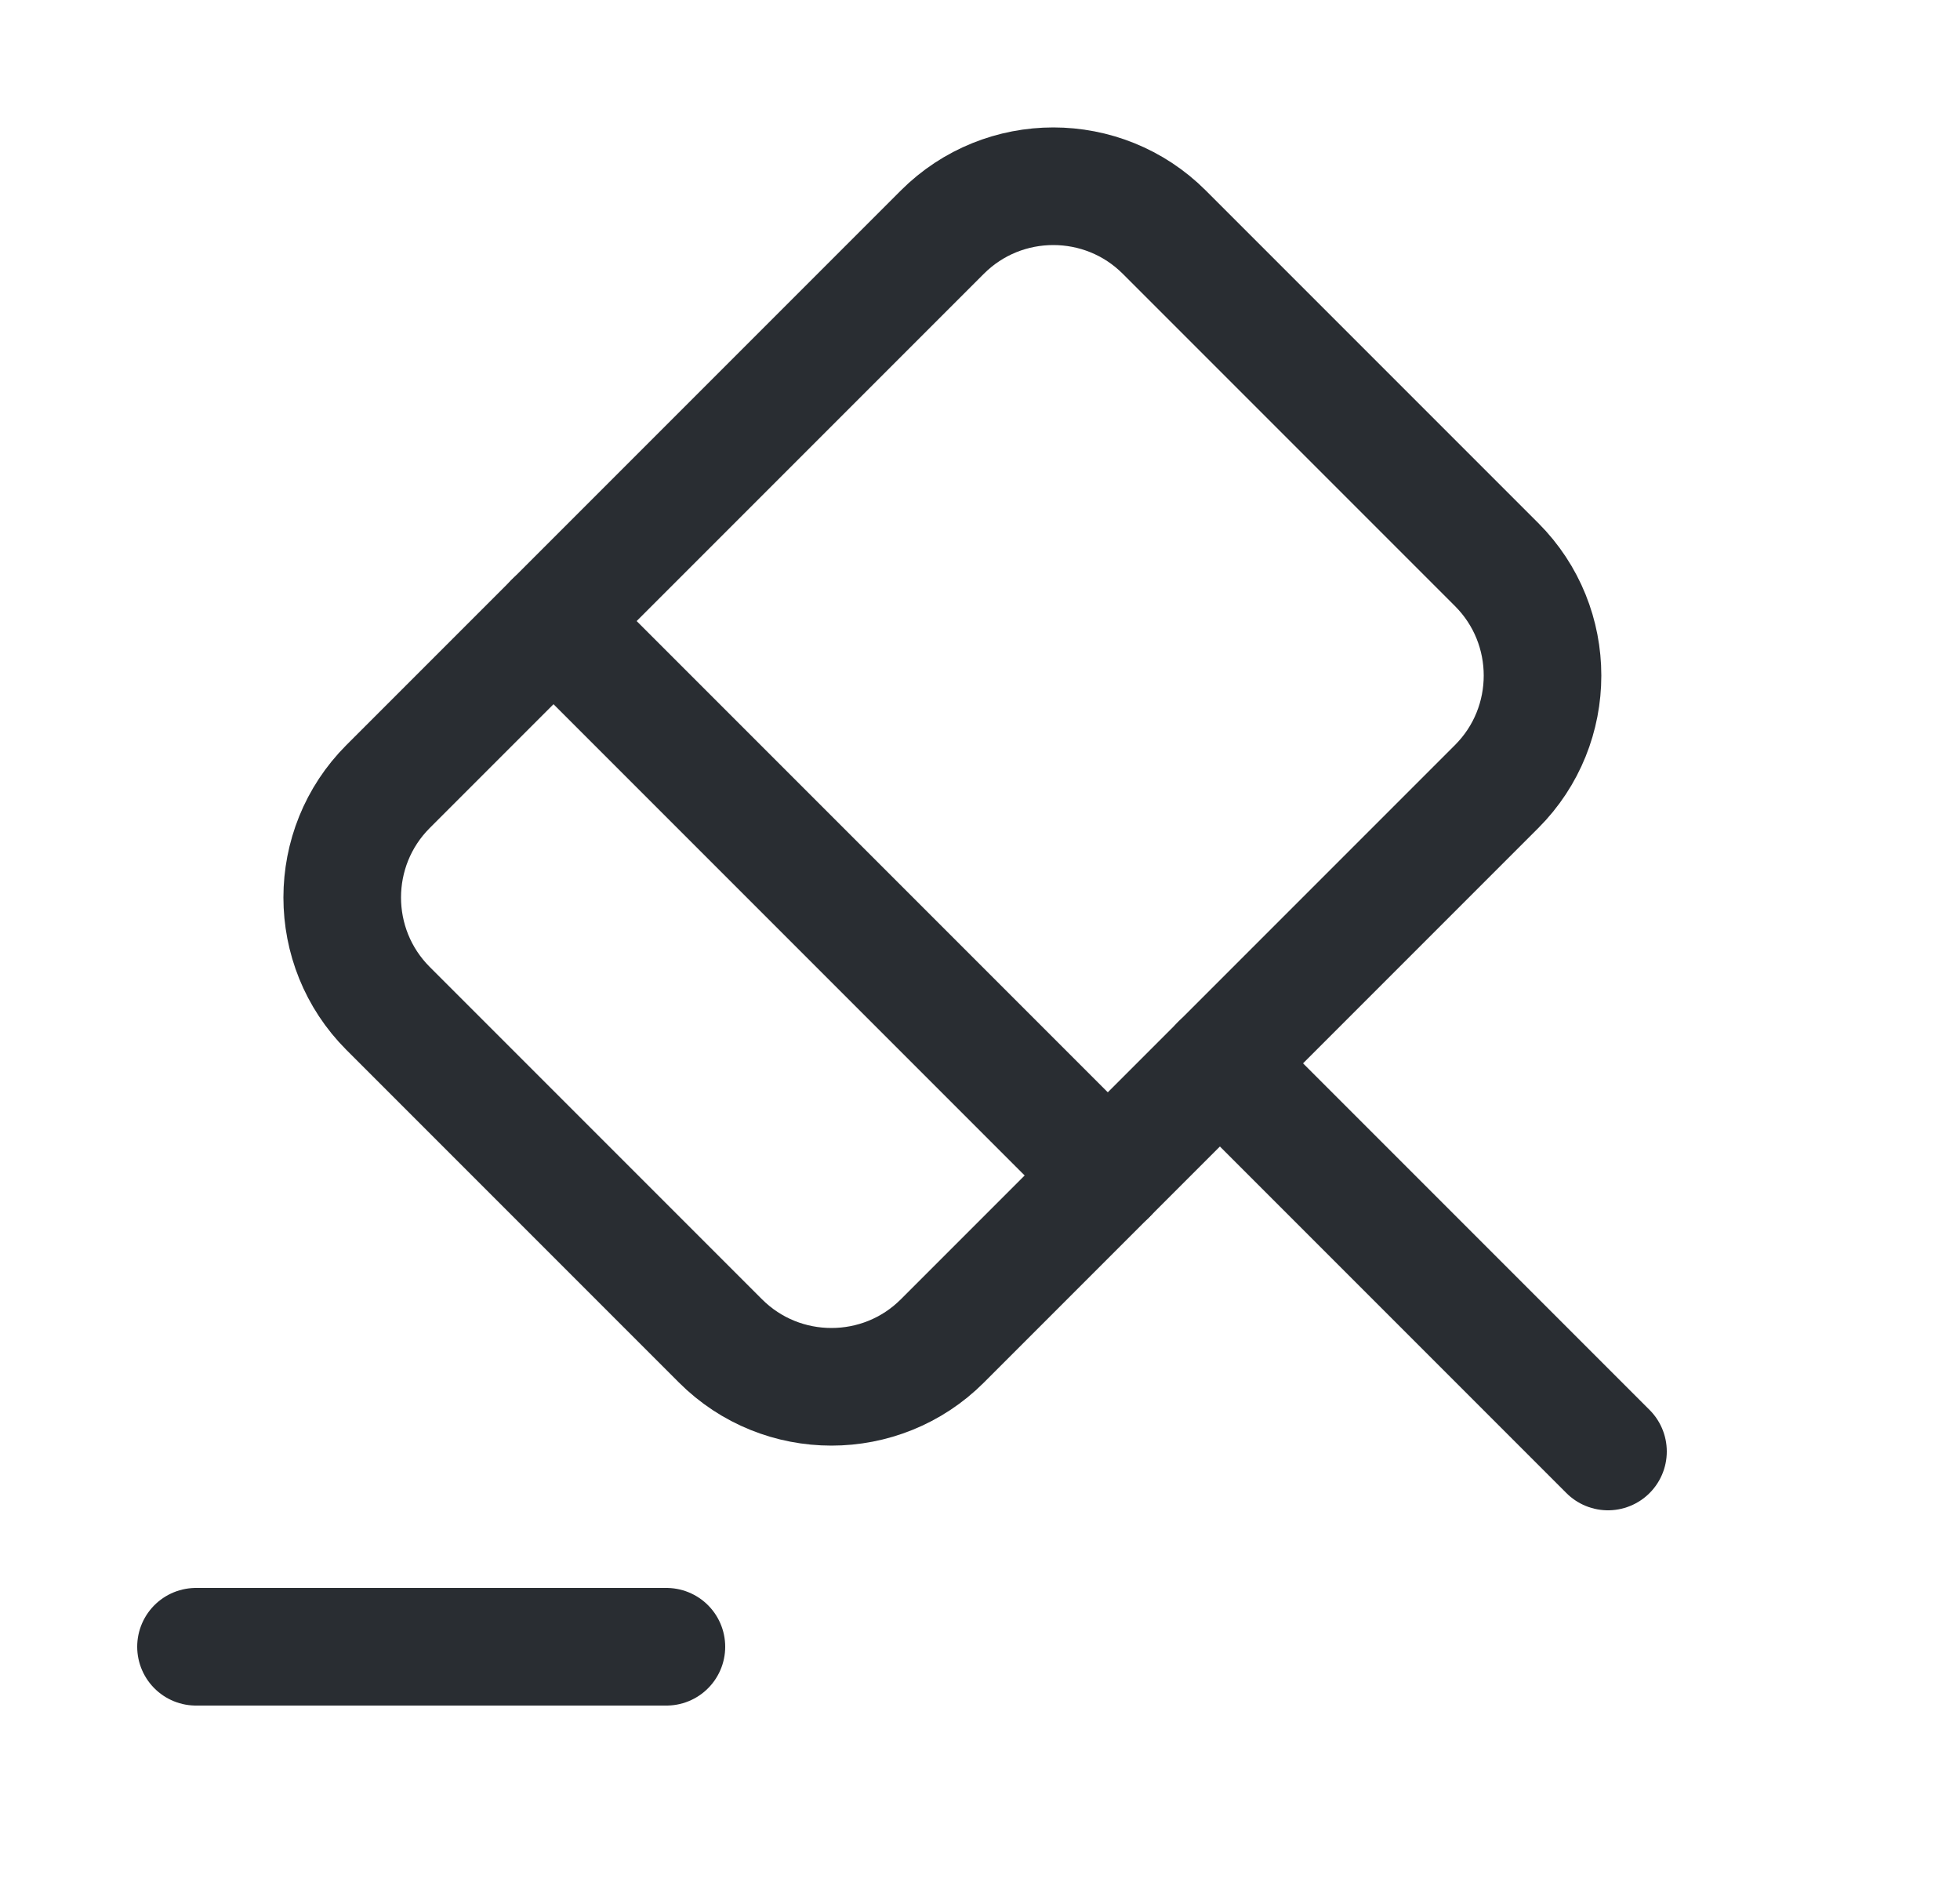
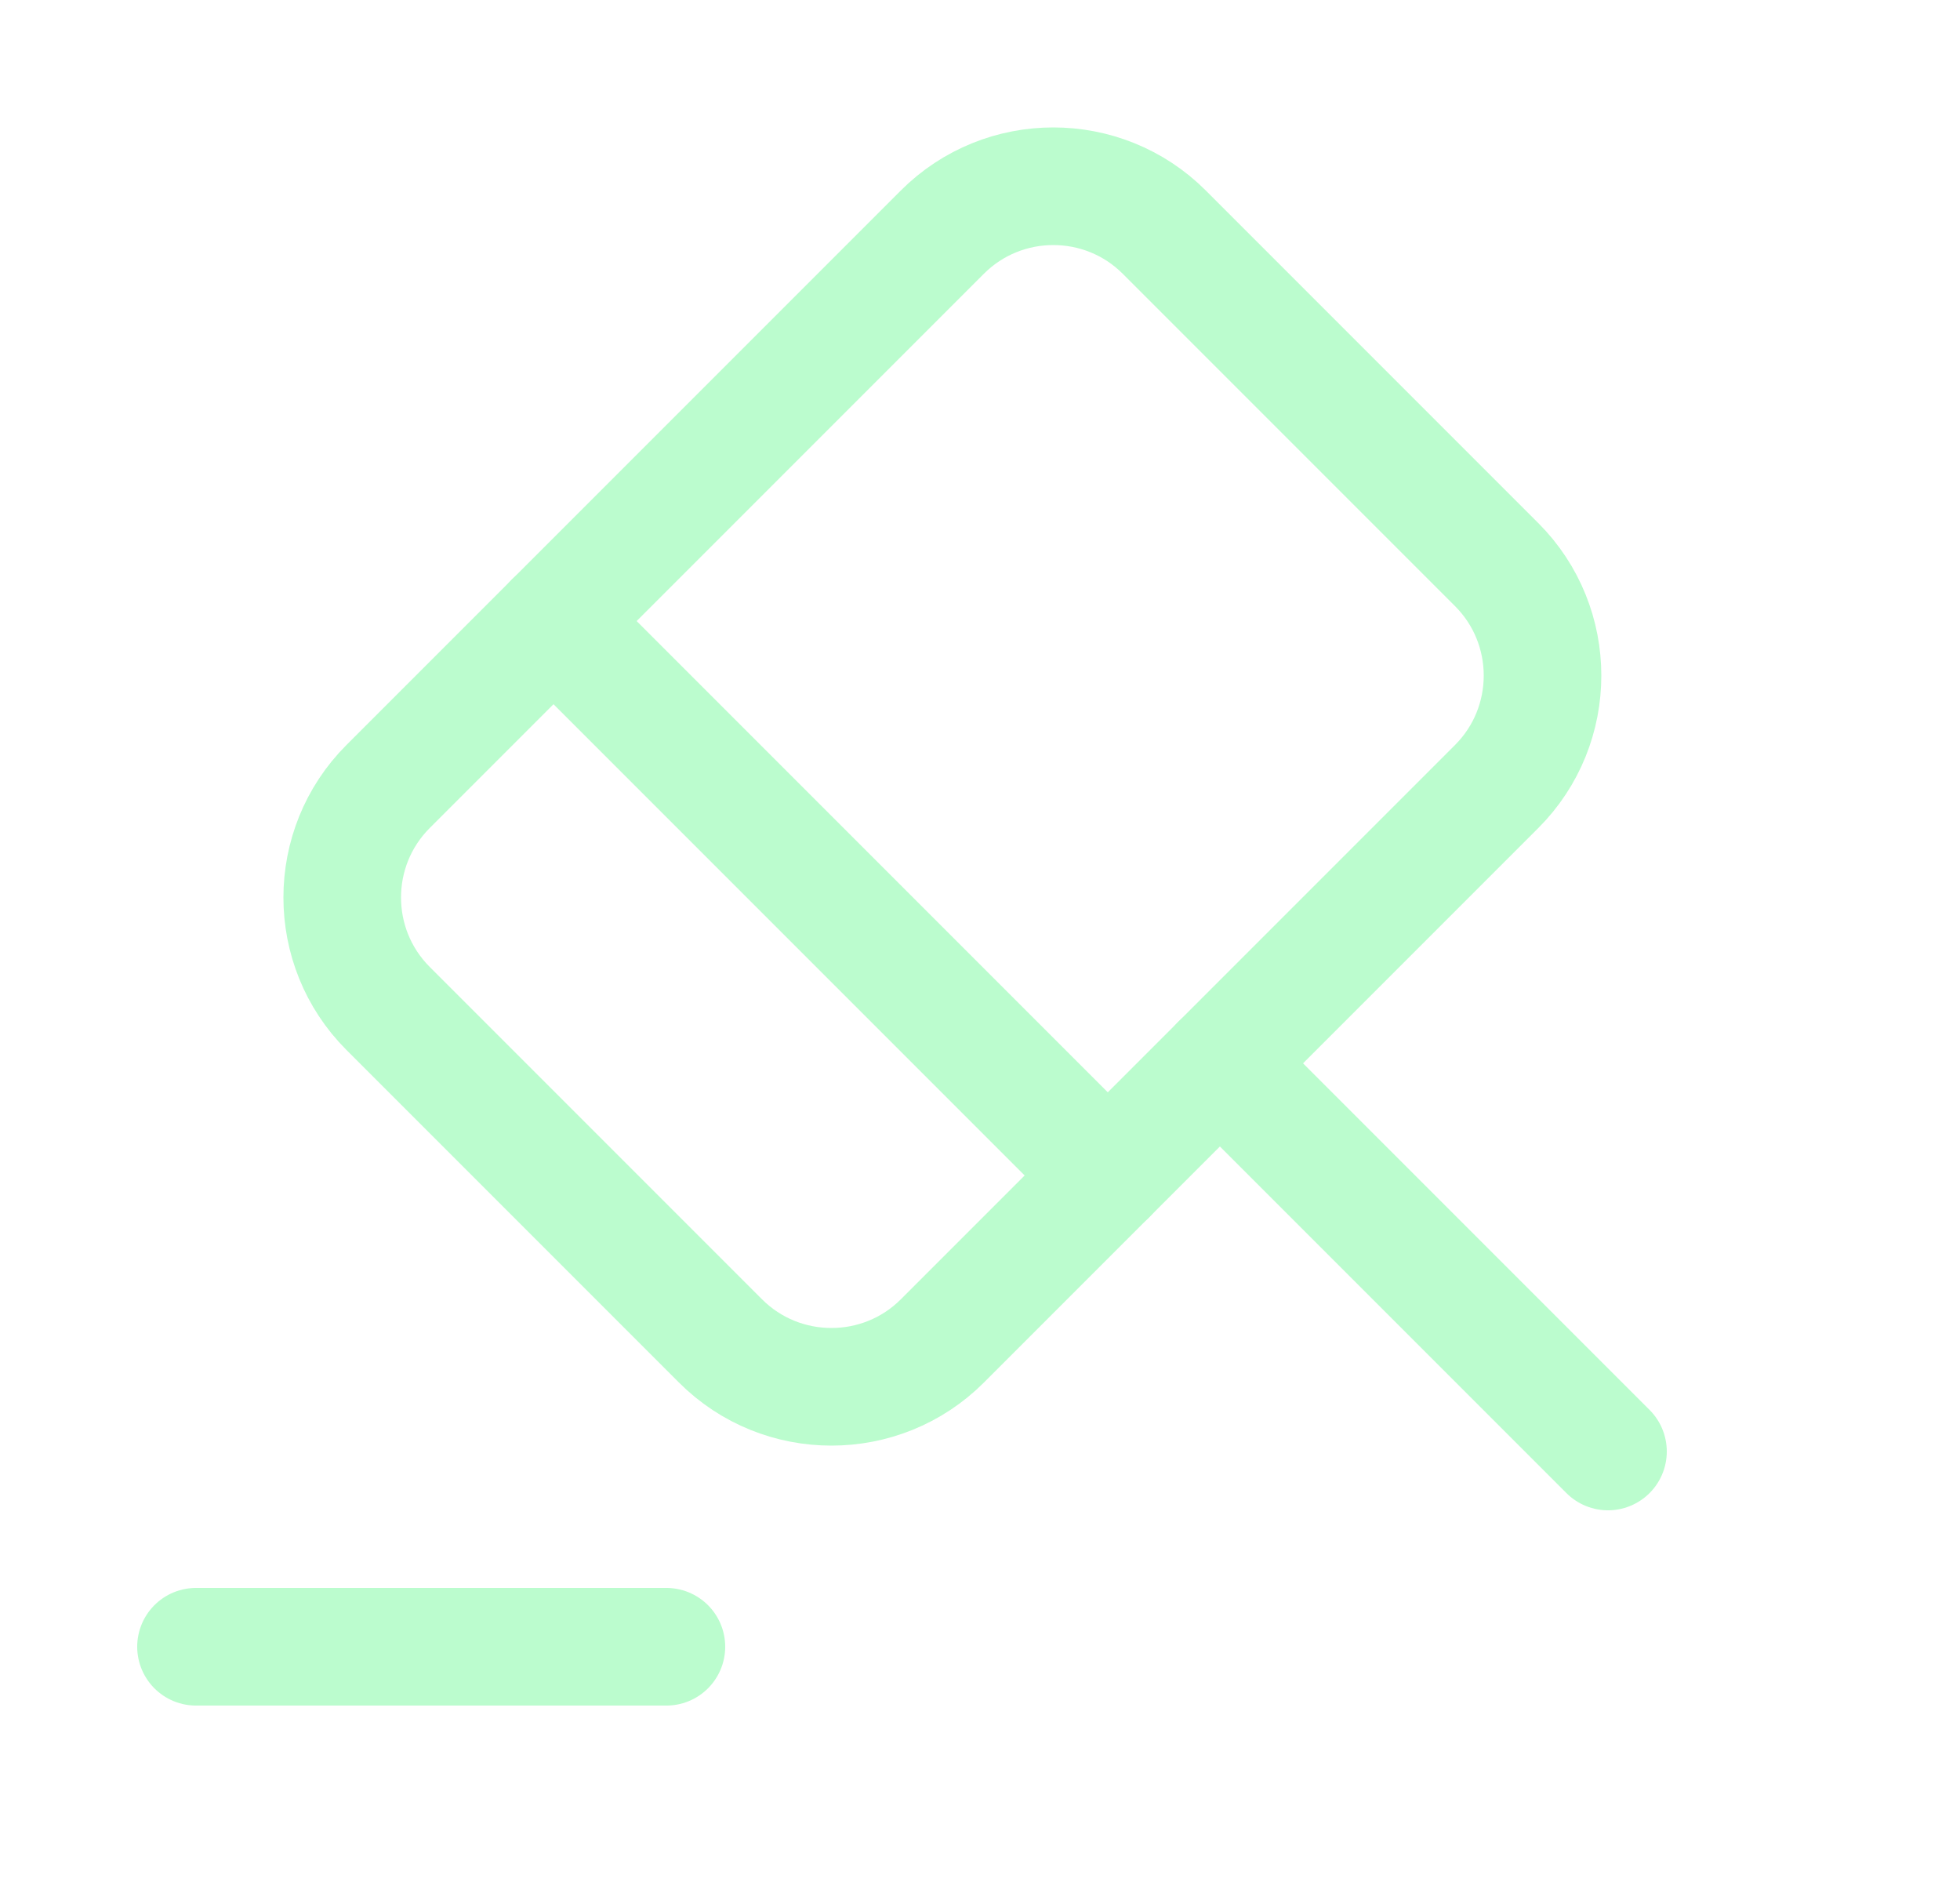
<svg xmlns="http://www.w3.org/2000/svg" width="25" height="24" viewBox="0 0 25 24" fill="none">
-   <path d="M20.51 18.51L15.56 13.56" stroke="#292D32" stroke-width="1.5" stroke-miterlimit="10" stroke-linecap="round" stroke-linejoin="round" />
-   <path d="M15.56 13.56L12.02 17.1C11.24 17.88 9.97 17.88 9.19 17.1L4.95 12.86C4.17 12.08 4.17 10.81 4.95 10.03L12.02 2.96C12.8 2.18 14.07 2.18 14.85 2.96L19.09 7.2C19.87 7.98 19.87 9.25 19.09 10.03L15.56 13.56Z" stroke="#292D32" stroke-width="1.5" stroke-miterlimit="10" stroke-linecap="round" stroke-linejoin="round" />
-   <path d="M2.5 21H8.5" stroke="#292D32" stroke-width="1.5" stroke-miterlimit="10" stroke-linecap="round" stroke-linejoin="round" />
-   <path d="M7.06 7.92L14.13 14.99" stroke="#292D32" stroke-width="1.5" stroke-miterlimit="10" stroke-linecap="round" stroke-linejoin="round" />
+   <path d="M20.51 18.51L15.56 13.56" stroke="#bbfcce" stroke-width="1.5" stroke-miterlimit="10" stroke-linecap="round" stroke-linejoin="round" />
+   <path d="M15.56 13.56L12.02 17.1C11.24 17.88 9.97 17.88 9.19 17.1L4.95 12.86C4.17 12.08 4.17 10.81 4.95 10.03L12.02 2.96C12.8 2.18 14.07 2.18 14.85 2.96L19.09 7.2C19.87 7.98 19.87 9.25 19.09 10.03L15.56 13.56Z" stroke="#bbfcce" stroke-width="1.5" stroke-miterlimit="10" stroke-linecap="round" stroke-linejoin="round" />
+   <path d="M2.5 21H8.5" stroke="#bbfcce" stroke-width="1.5" stroke-miterlimit="10" stroke-linecap="round" stroke-linejoin="round" />
+   <path d="M7.06 7.92L14.13 14.99" stroke="#bbfcce" stroke-width="1.5" stroke-miterlimit="10" stroke-linecap="round" stroke-linejoin="round" />
</svg>
